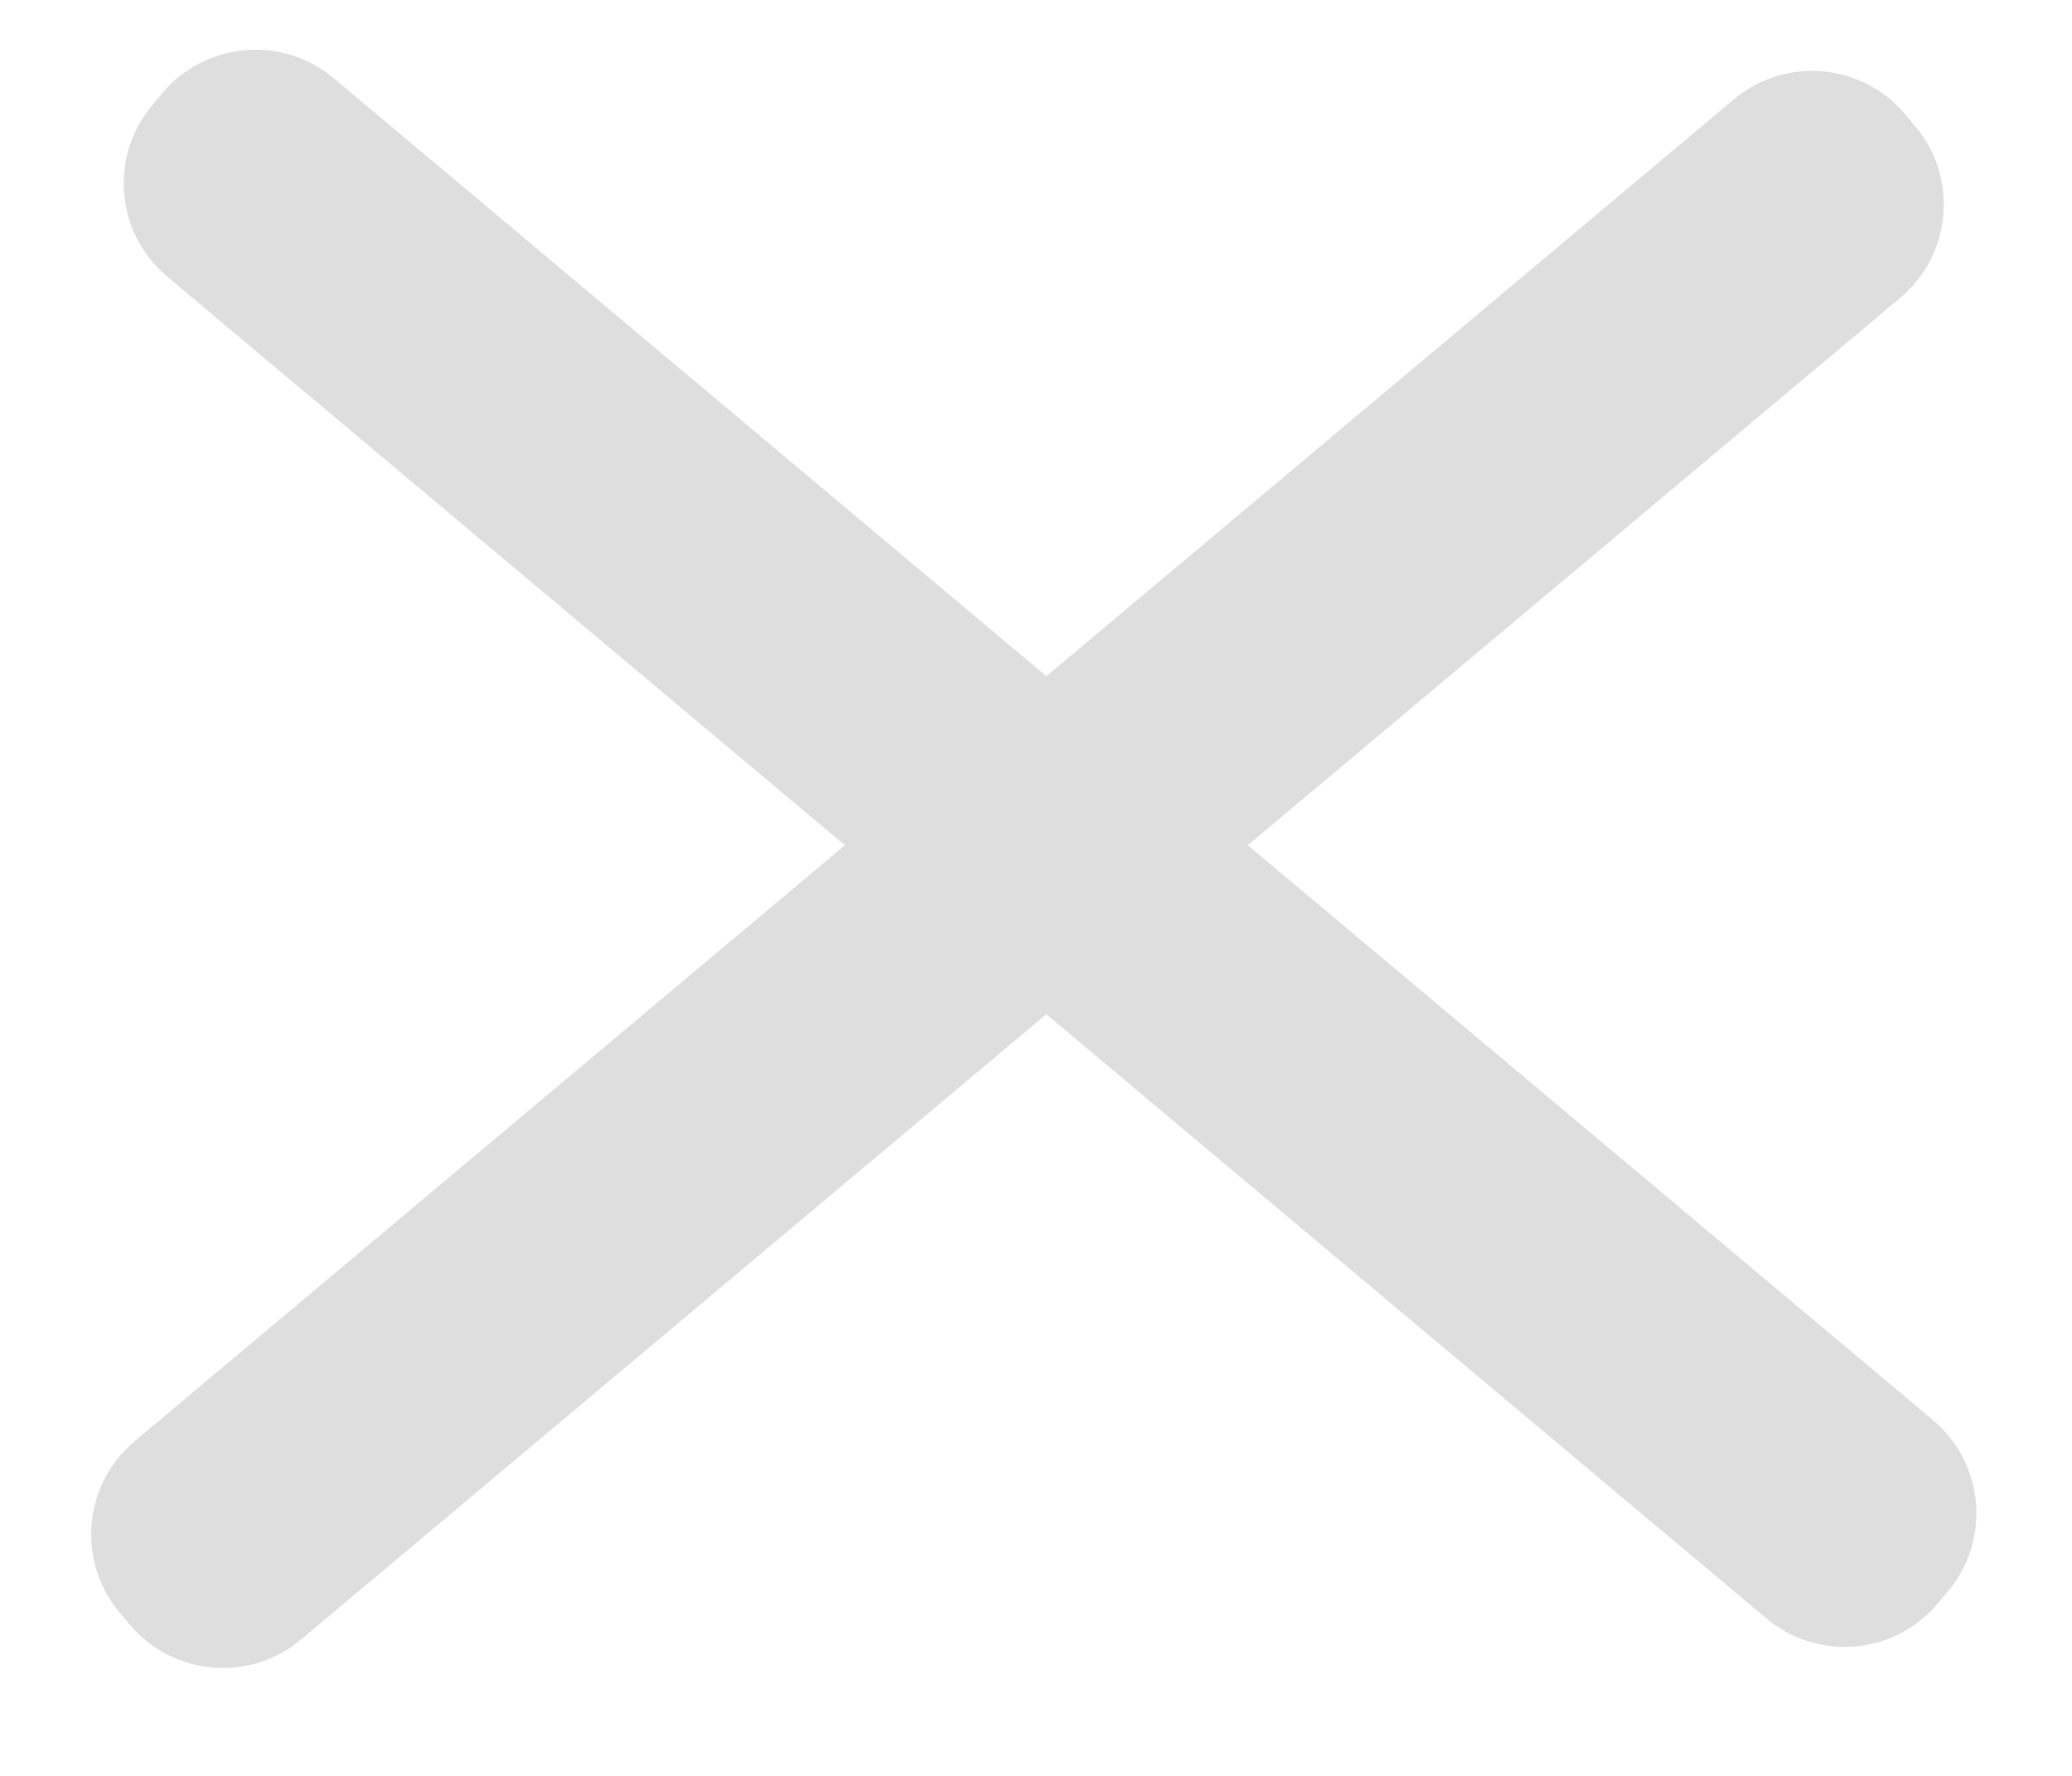
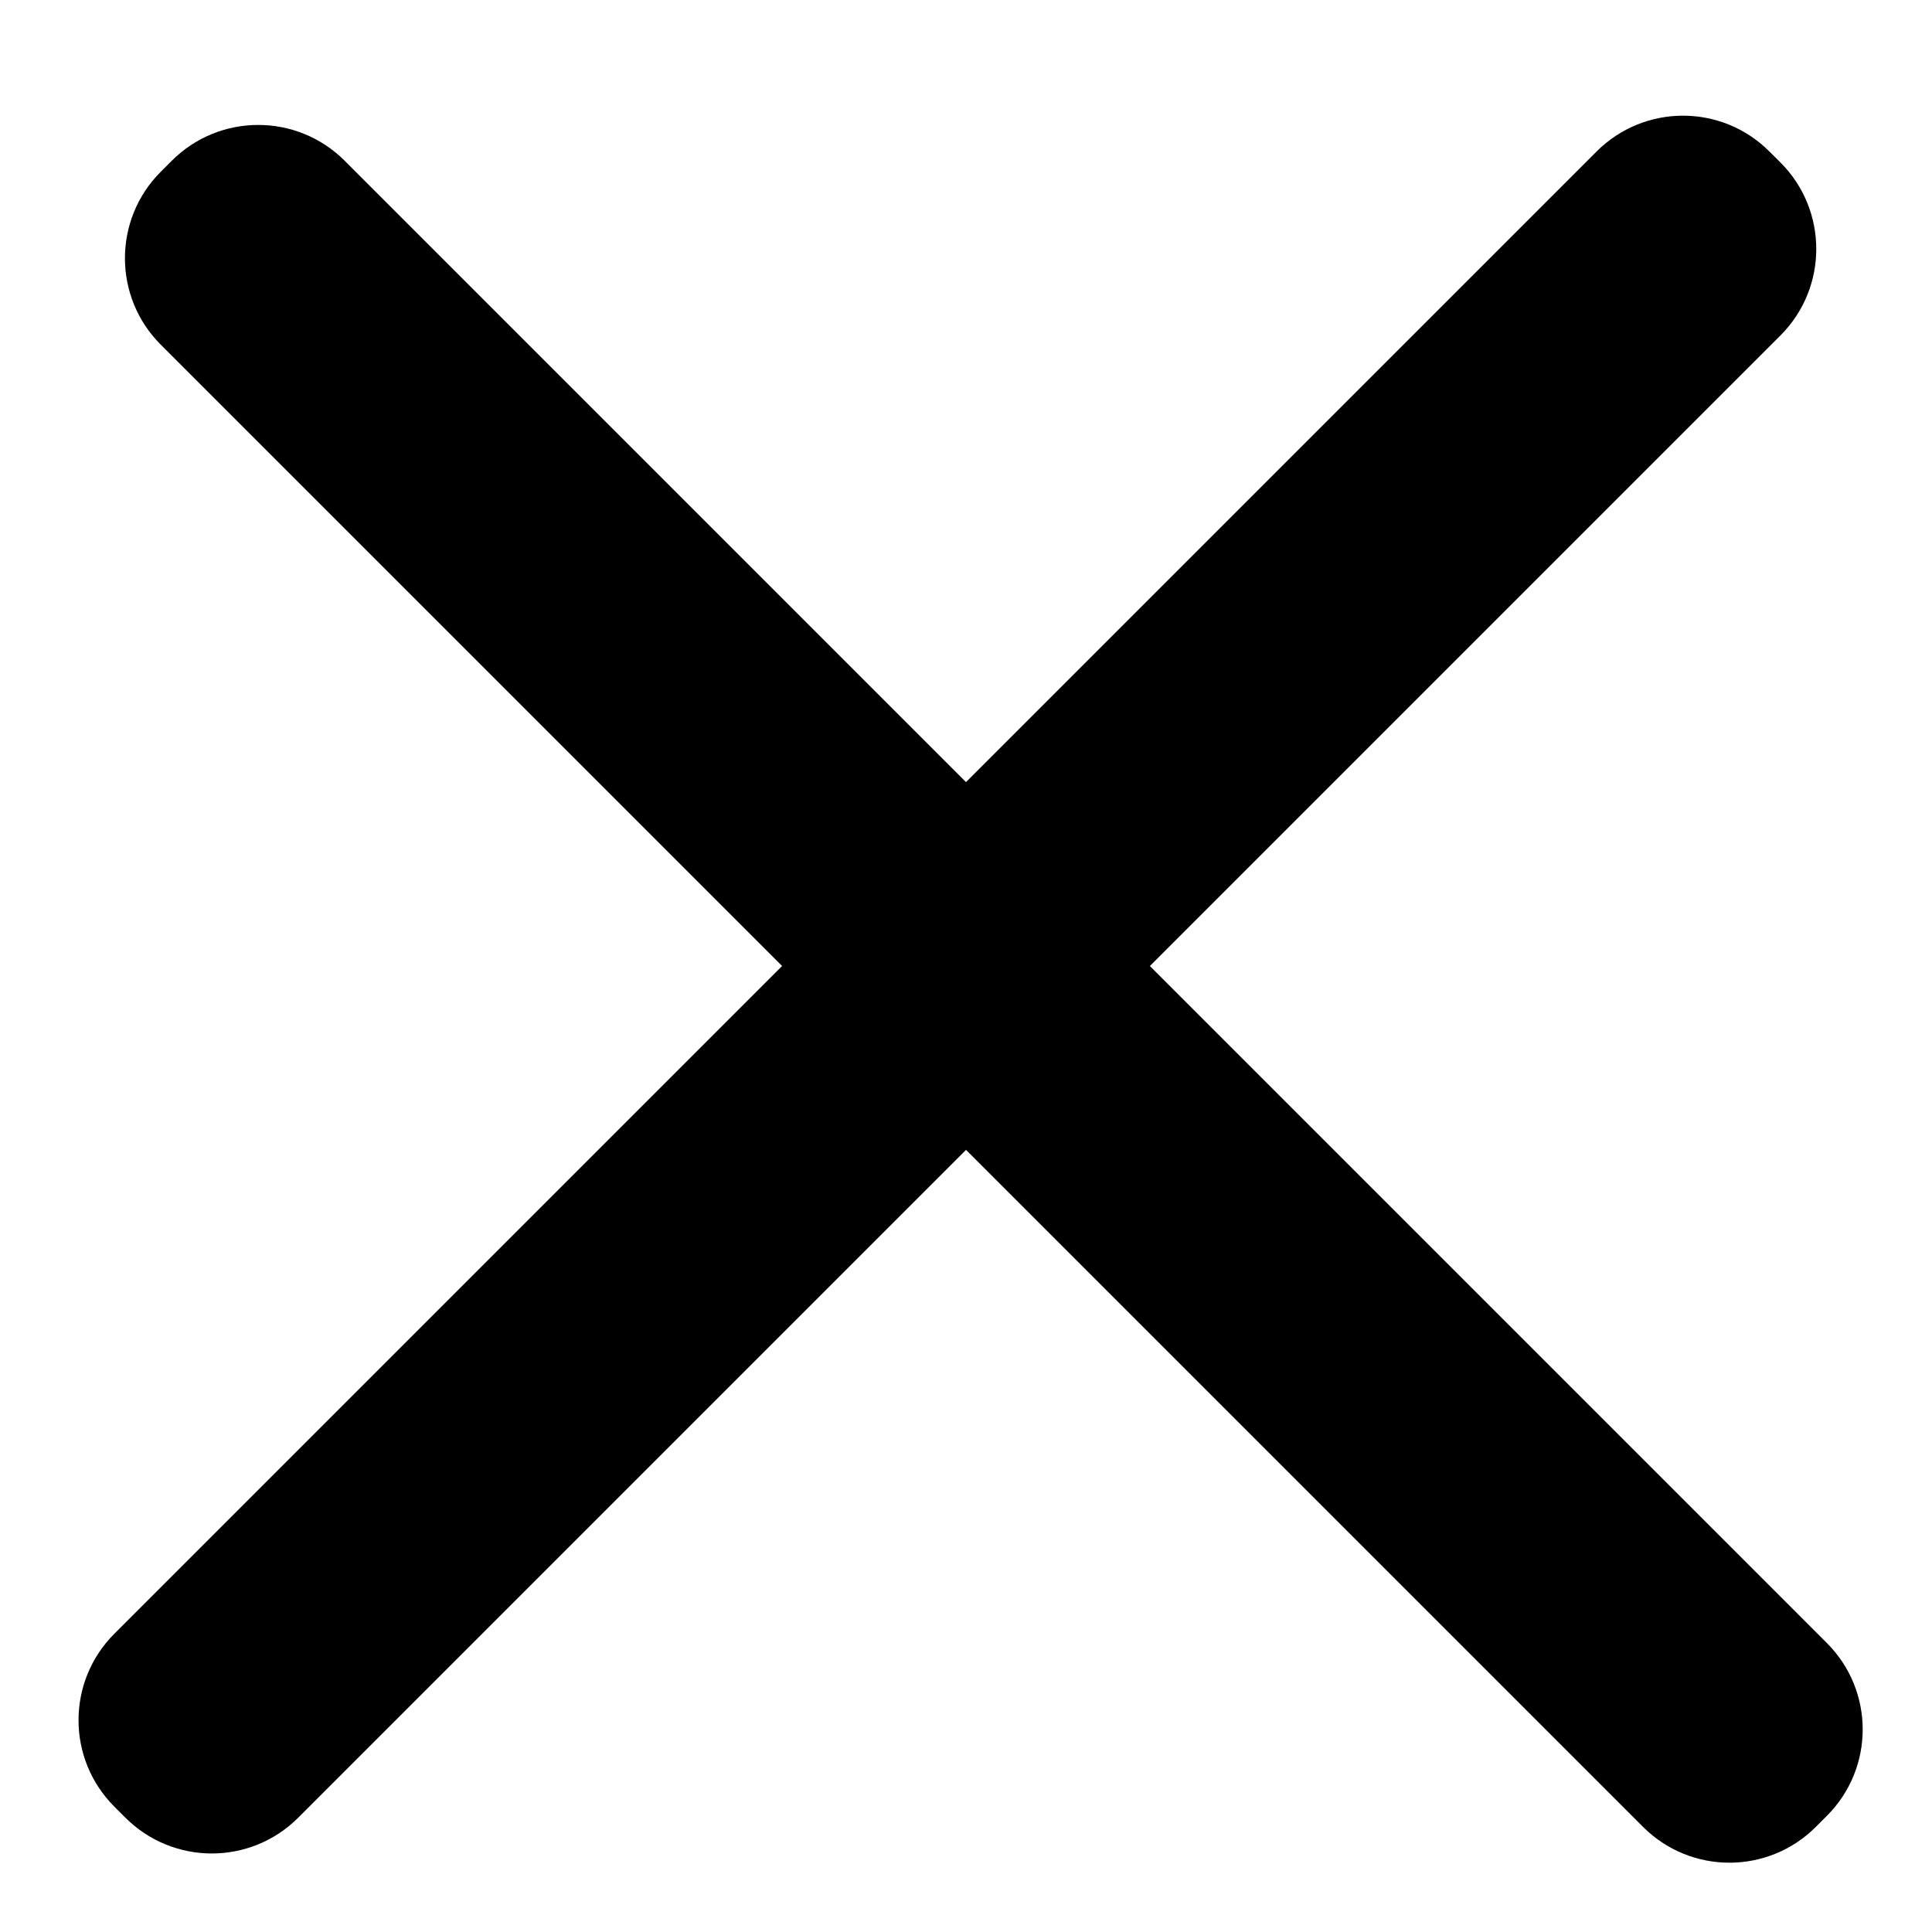
- <svg xmlns="http://www.w3.org/2000/svg" width="28" height="24" viewBox="0 0 28 24" fill="none">
-   <path d="M26.12 19.19L4.51 1.057C3.814 0.473 2.776 0.564 2.192 1.26L2.057 1.421C1.473 2.117 1.564 3.155 2.26 3.739L23.87 21.872C24.566 22.456 25.604 22.365 26.188 21.669L26.323 21.508C26.907 20.812 26.816 19.774 26.12 19.19Z" fill="#DEDEDE" />
-   <path d="M23.43 1.343L1.82 19.476C1.124 20.06 1.033 21.098 1.617 21.794L1.752 21.954C2.336 22.65 3.374 22.741 4.069 22.157L25.68 4.024C26.375 3.44 26.466 2.403 25.882 1.707L25.747 1.546C25.163 0.85 24.126 0.759 23.43 1.343Z" fill="#DEDEDE" />
+ <svg xmlns="http://www.w3.org/2000/svg" width="26" height="26" viewBox="0 0 26 26" fill="none">
+   <path d="M21.486 2.039L1.539 21.986C0.896 22.629 0.896 23.67 1.539 24.313L1.687 24.461C2.33 25.104 3.371 25.104 4.014 24.461L23.961 4.514C24.603 3.871 24.603 2.83 23.961 2.187L23.812 2.039C23.17 1.396 22.129 1.396 21.486 2.039Z" fill="black" />
+   <path d="M24.585 22.111L4.638 2.163C3.996 1.521 2.954 1.521 2.312 2.163L2.163 2.312C1.521 2.954 1.521 3.996 2.163 4.638L22.111 24.585C22.753 25.228 23.795 25.228 24.437 24.585L24.585 24.437C25.228 23.795 25.228 22.753 24.585 22.111Z" fill="black" />
</svg>
